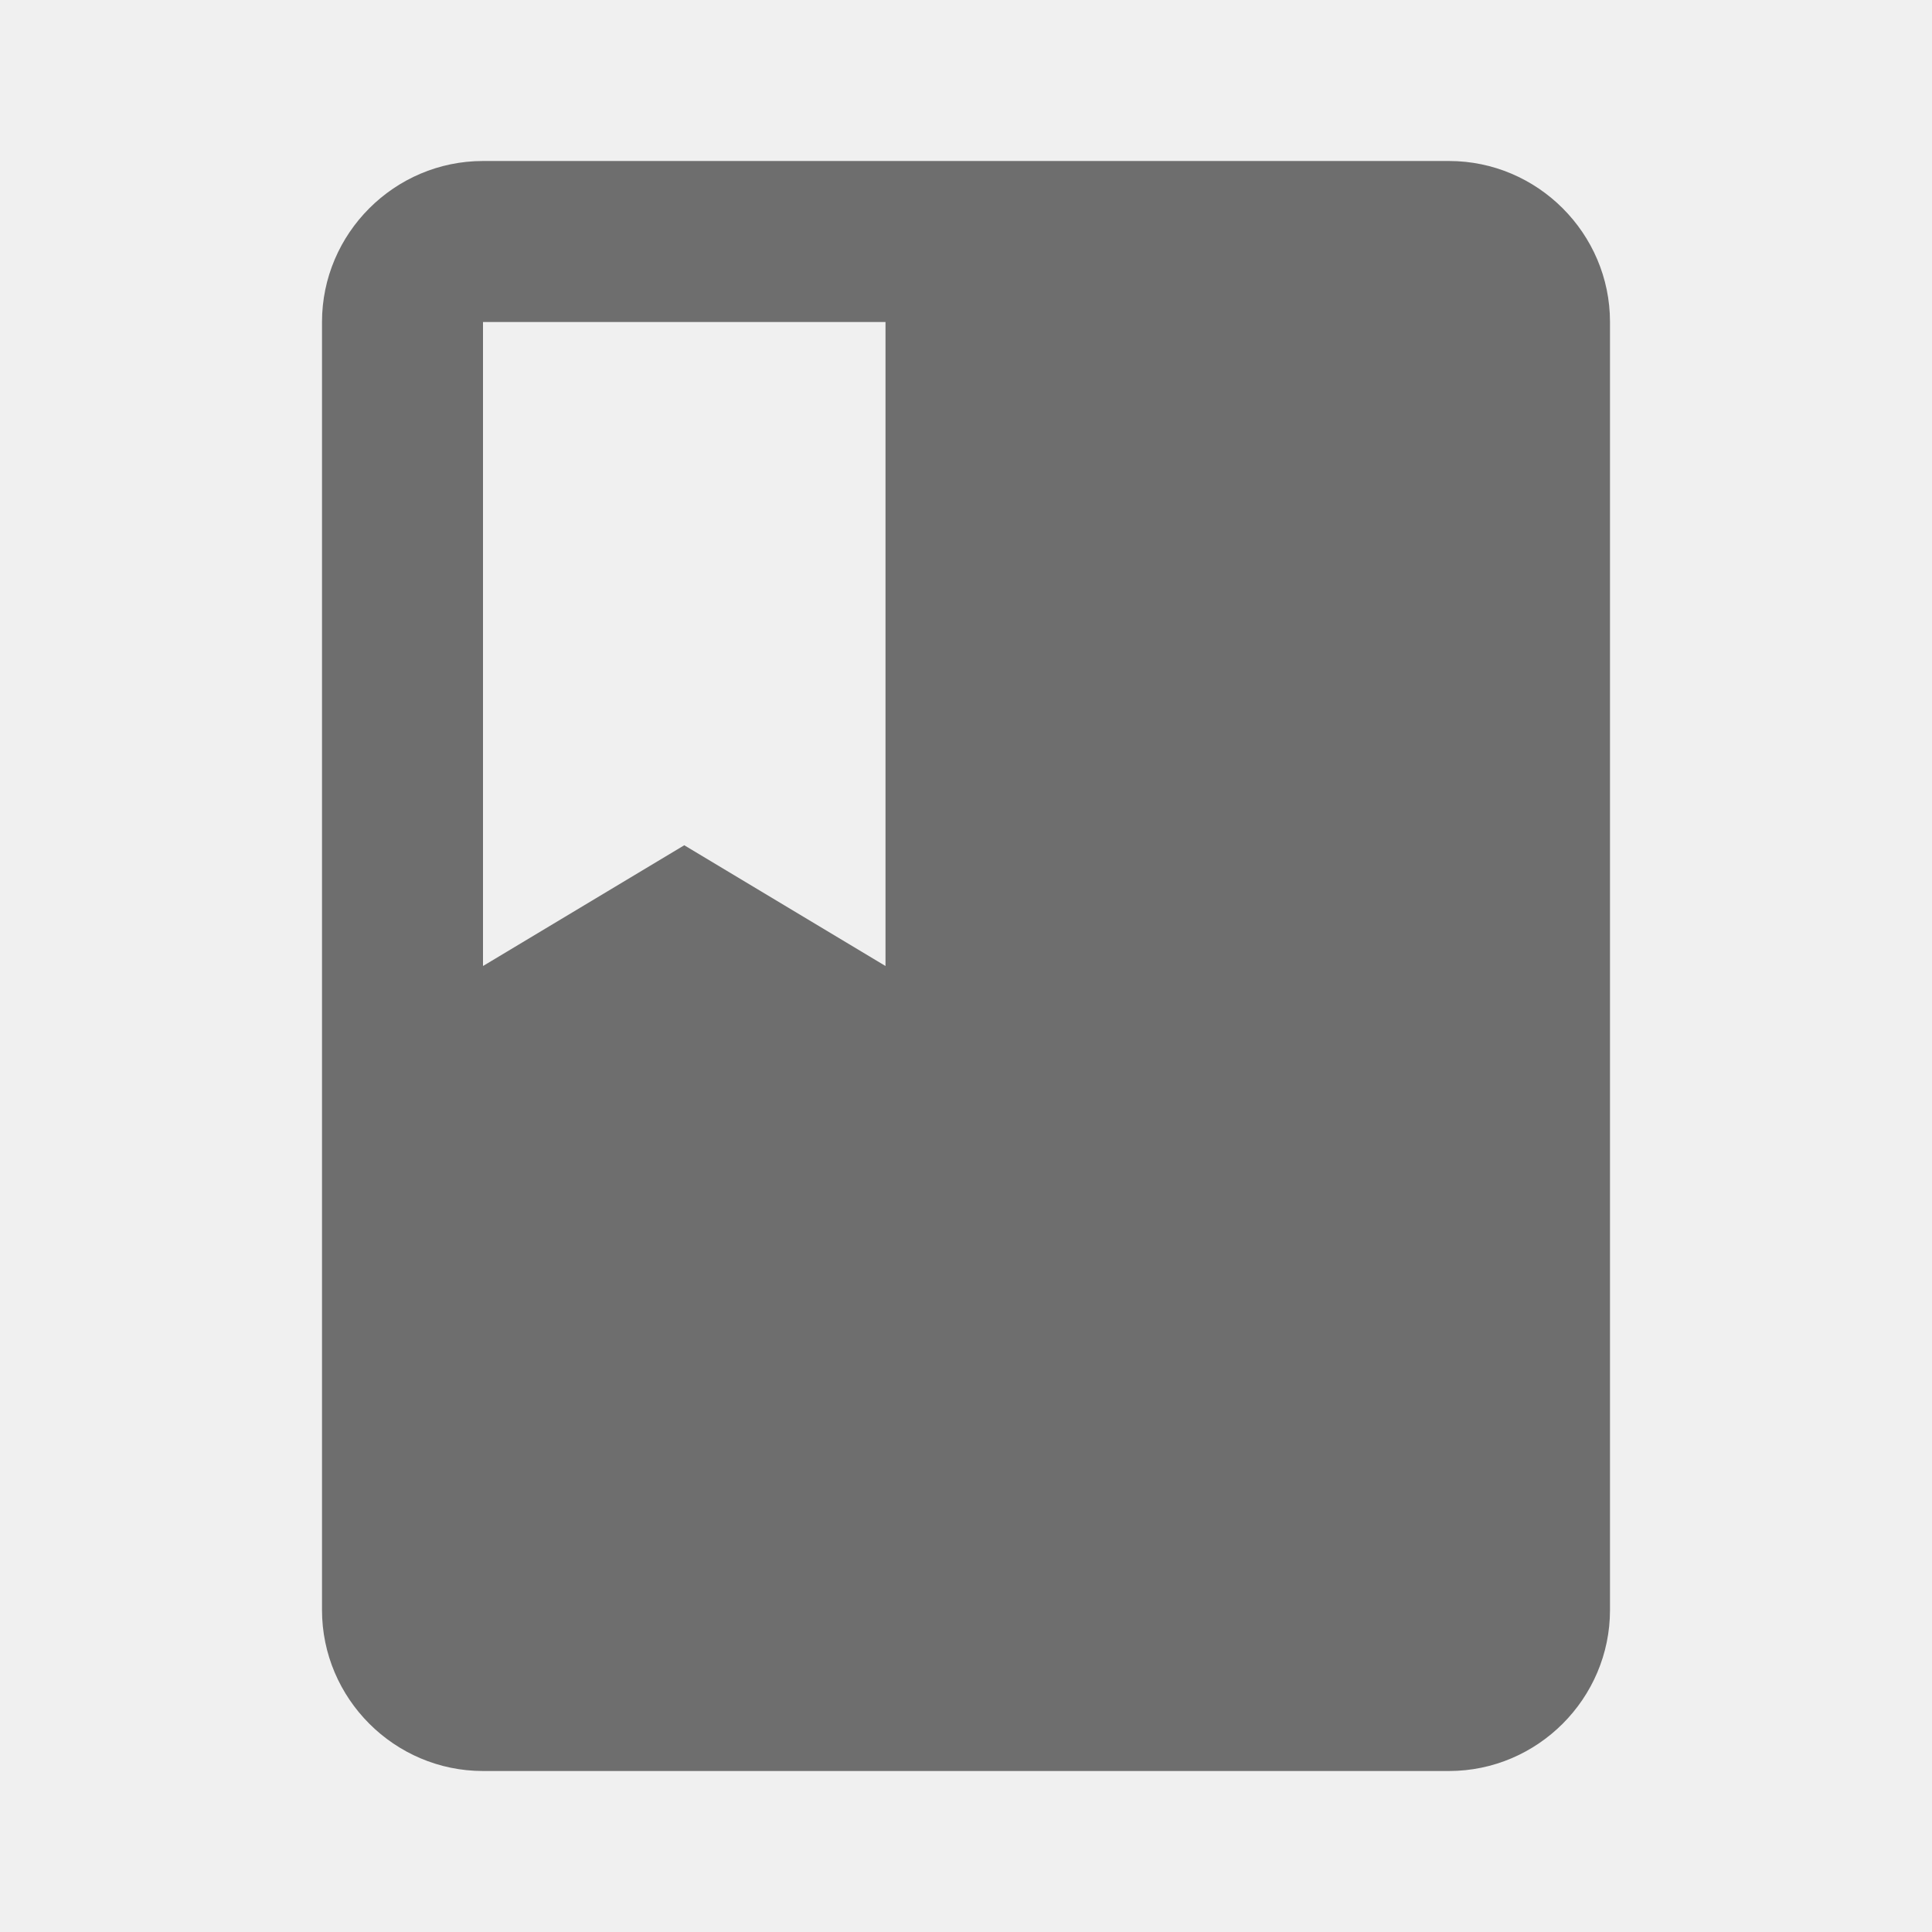
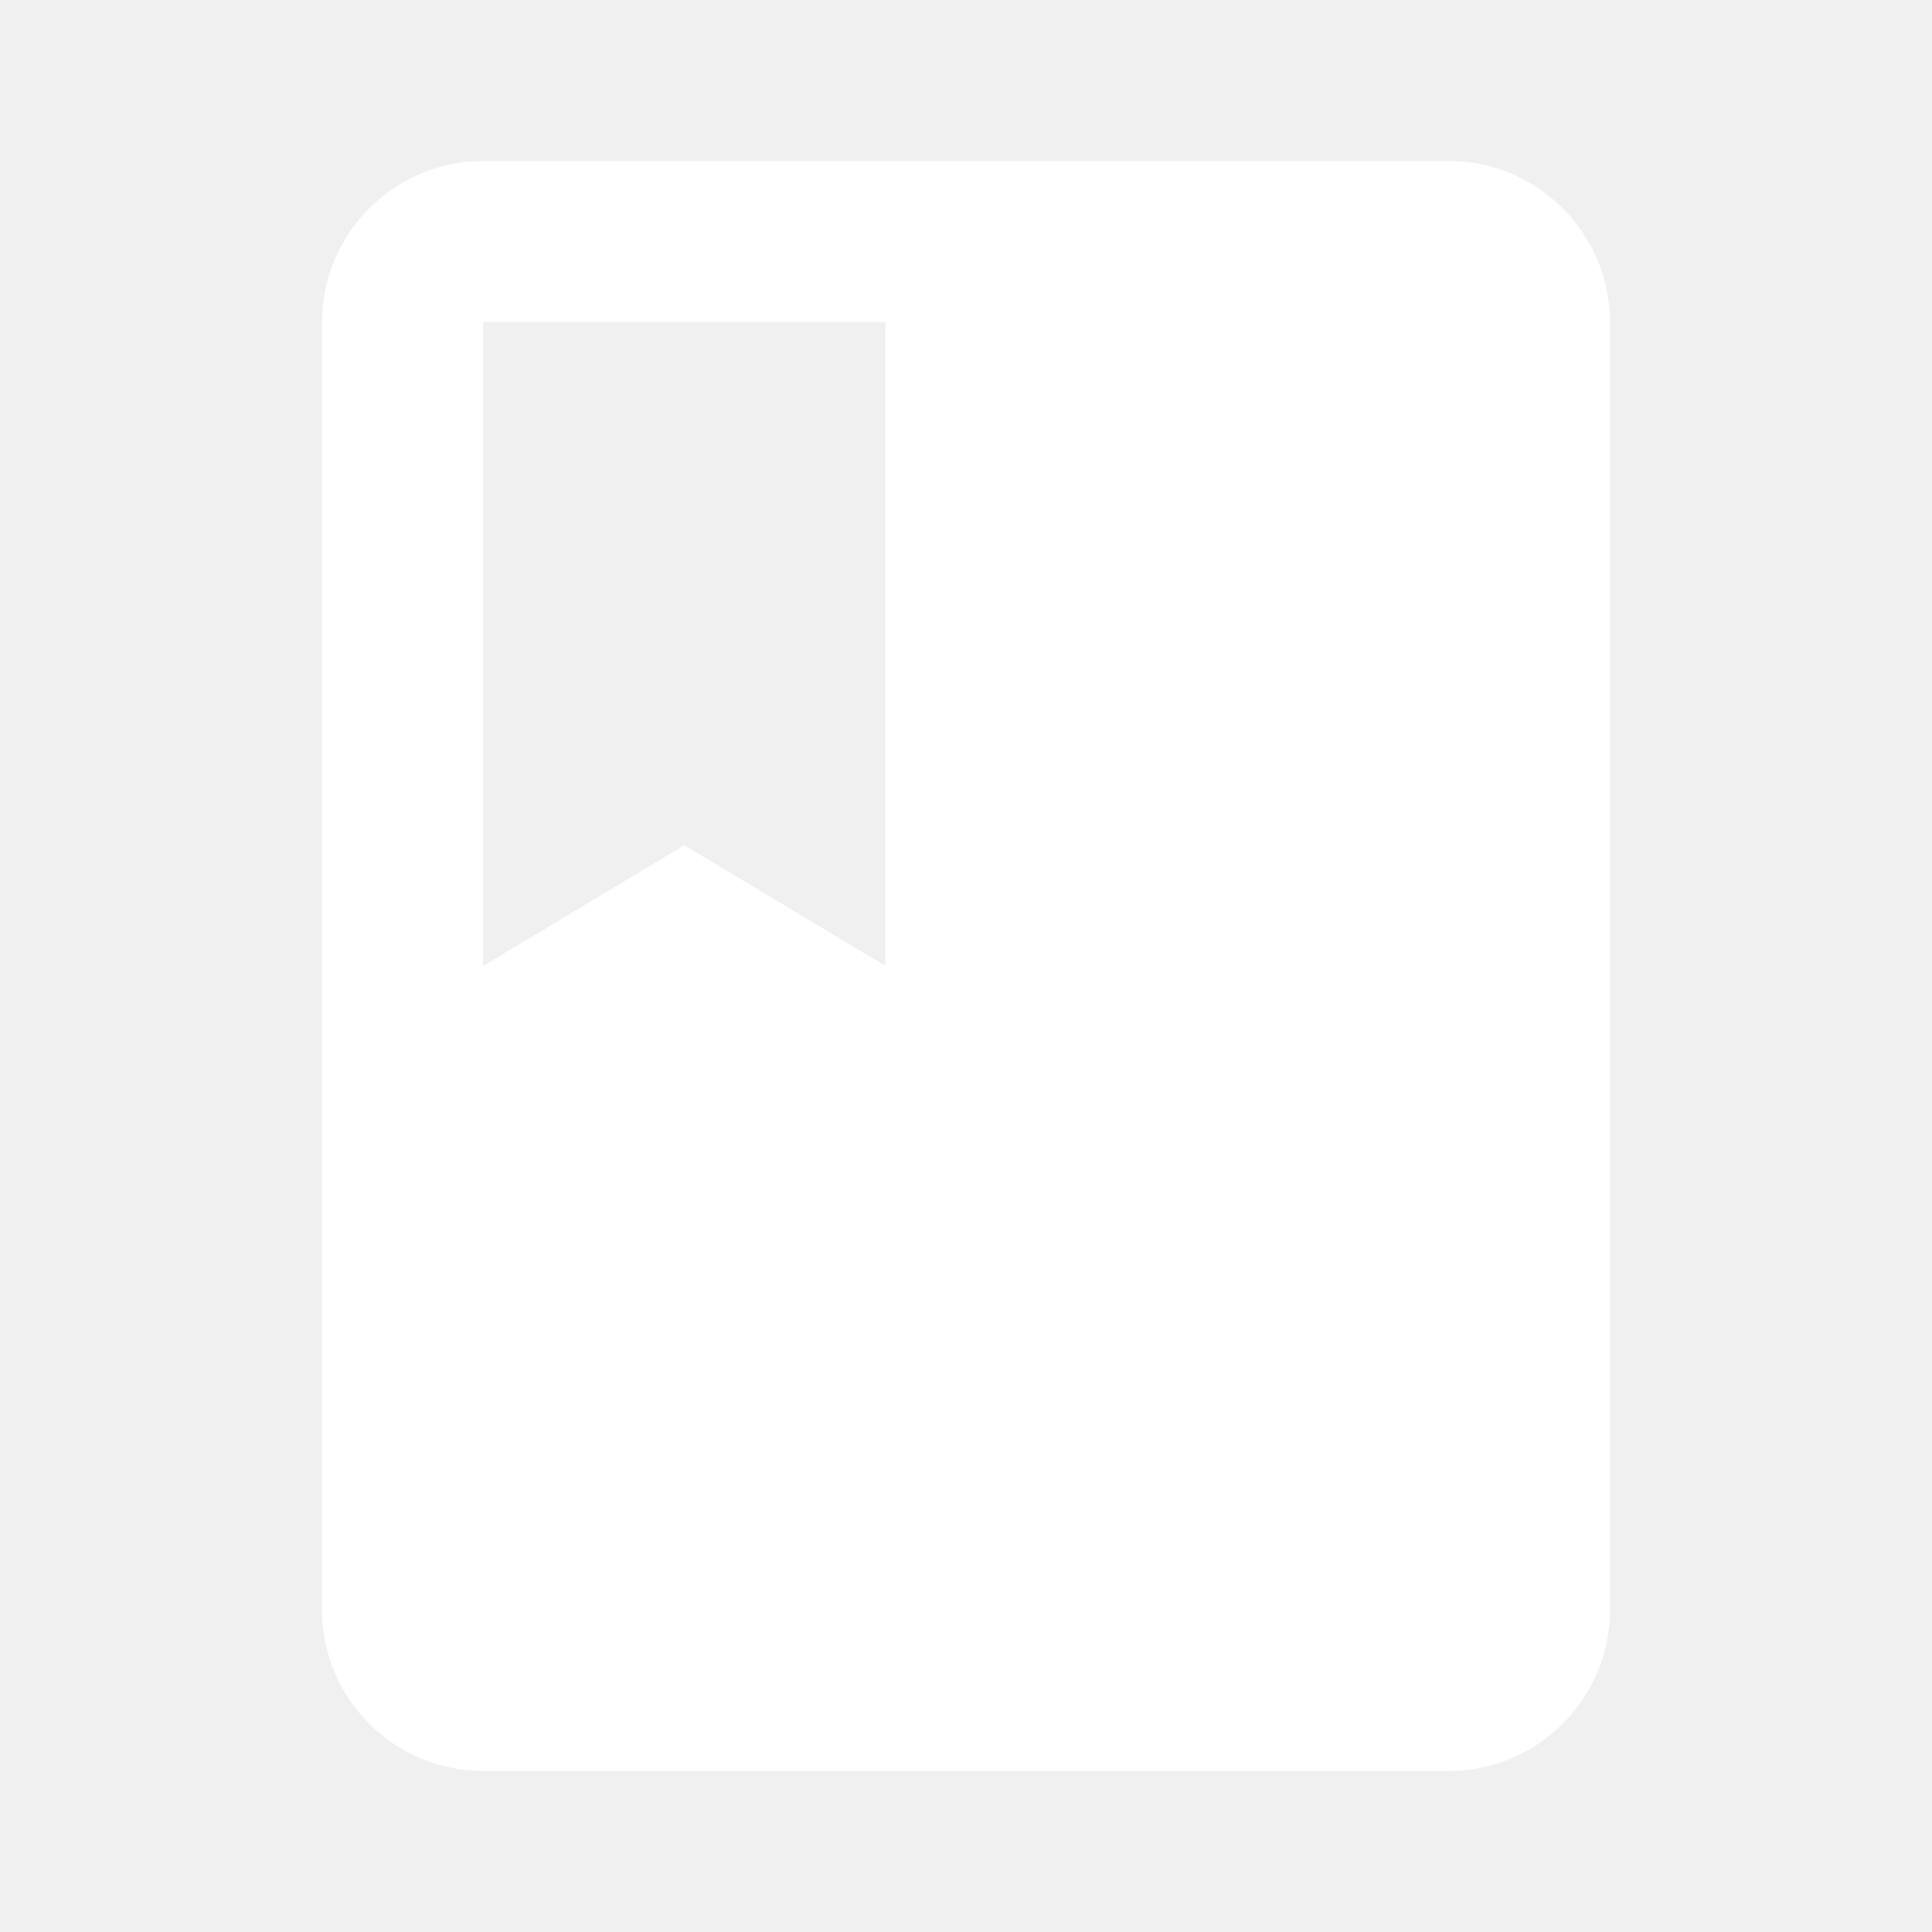
- <svg xmlns="http://www.w3.org/2000/svg" fill="rgba(0,0,0,0.54)" height="24" viewBox="0 0 24 24" width="24">
+ <svg xmlns="http://www.w3.org/2000/svg" fill="#ffffff" height="24" viewBox="0 0 24 24" width="24">
  <path d="M0 0h24v24H0z" fill="none" />
  <path d="M18 2H6c-1.1 0-2 .9-2 2v16c0 1.1.9 2 2 2h12c1.1 0 2-.9 2-2V4c0-1.1-.9-2-2-2zM6 4h5v8l-2.5-1.5L6 12V4z" />
</svg>
